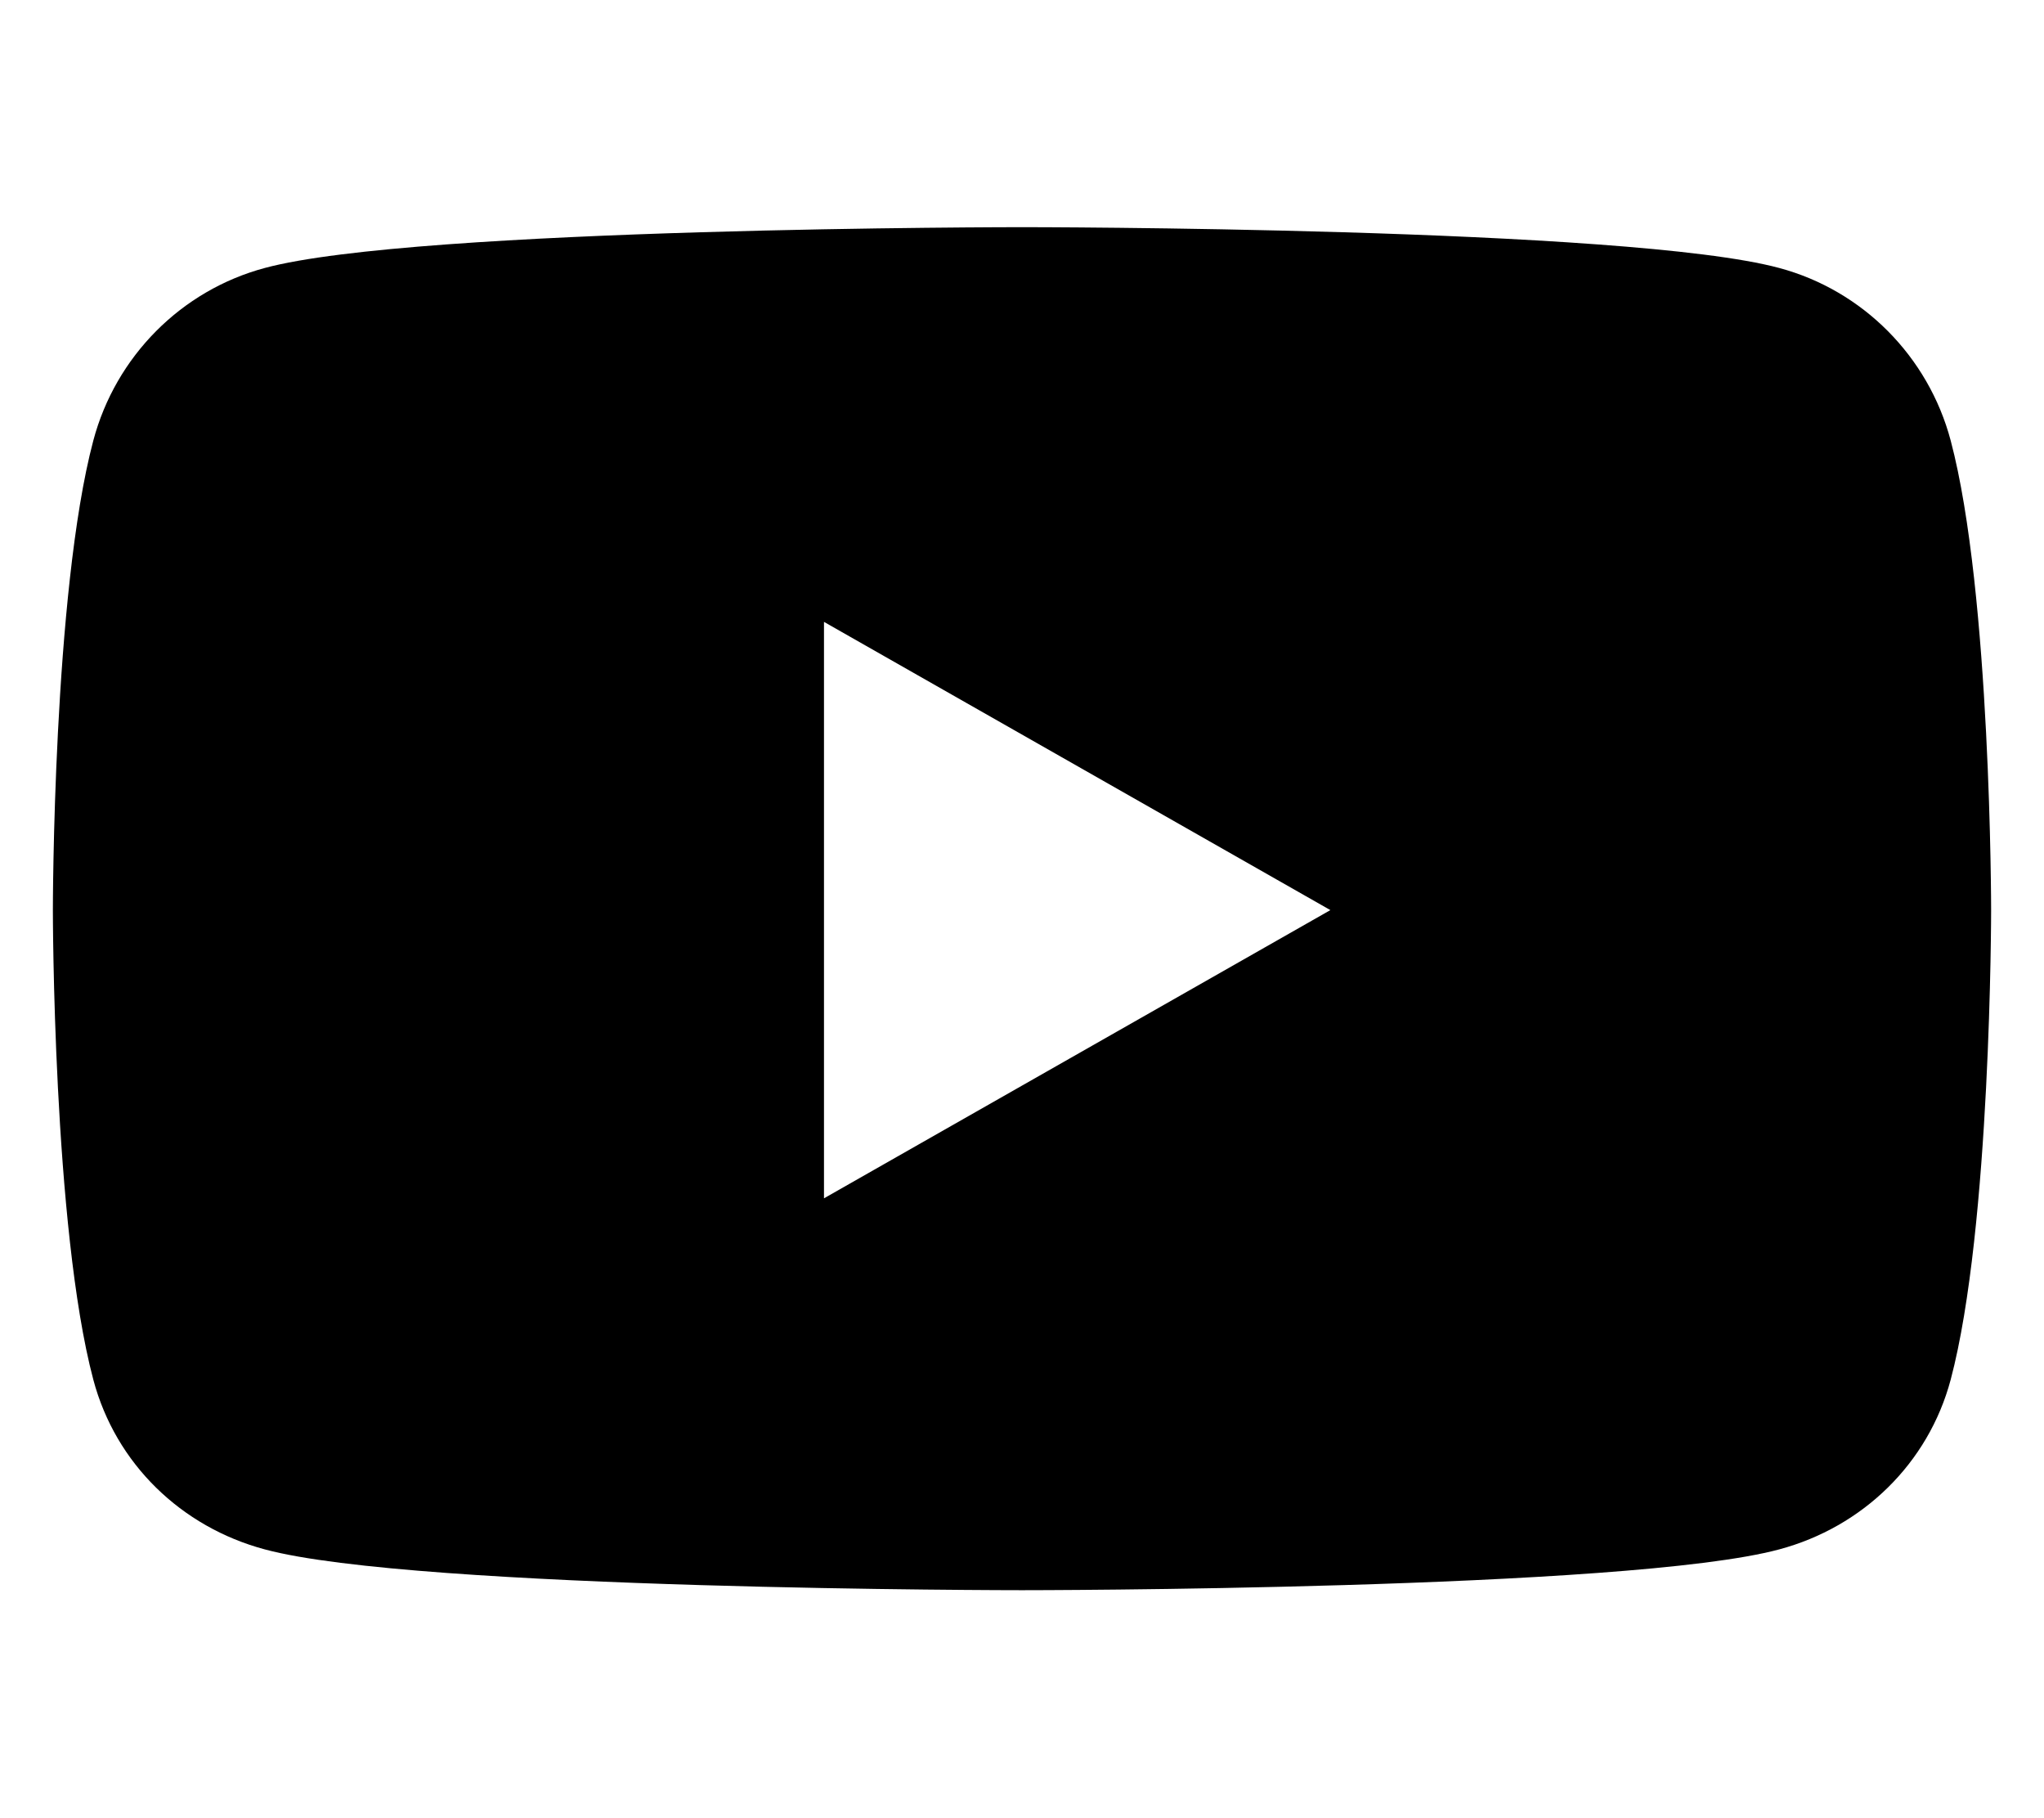
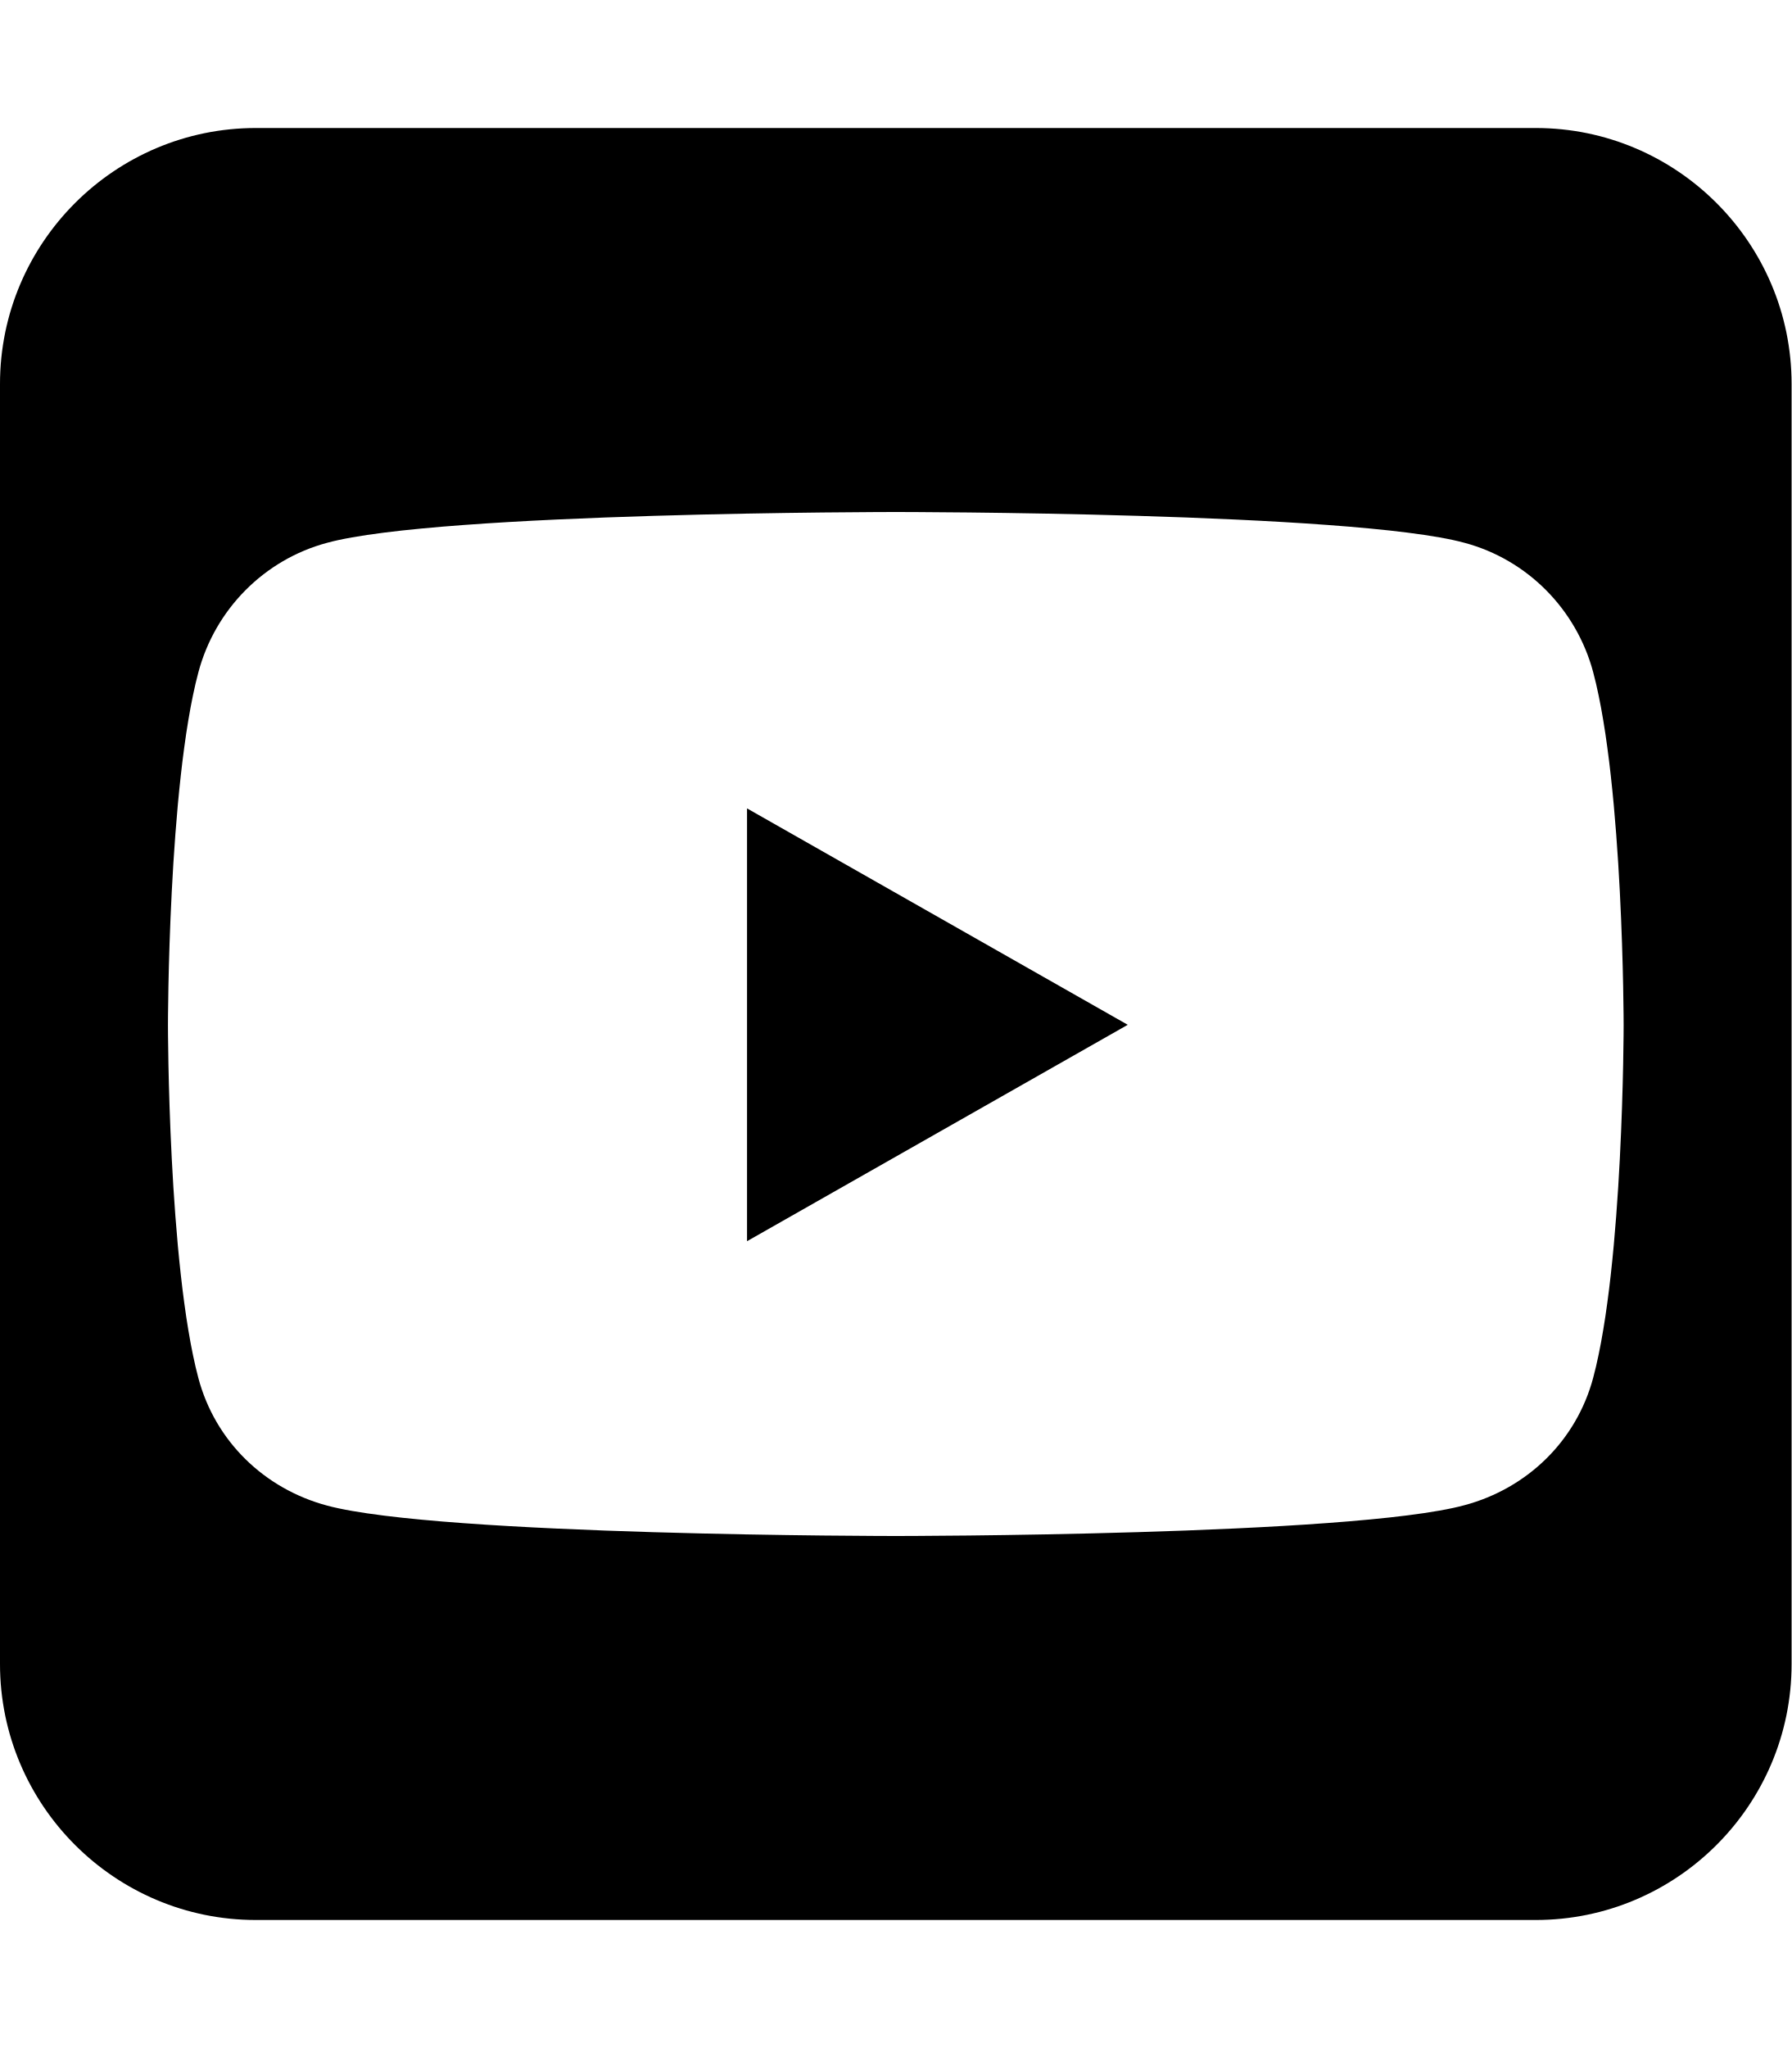
- <svg xmlns="http://www.w3.org/2000/svg" viewBox="0 0 576 512">
-   <path d="M549.7 124.1c-6.3-23.7-24.8-42.3-48.3-48.6C458.8 64 288 64 288 64S117.2 64 74.6 75.5c-23.5 6.3-42 24.9-48.3 48.6-11.4 42.9-11.4 132.3-11.4 132.3s0 89.4 11.4 132.3c6.3 23.7 24.8 41.5 48.3 47.8C117.2 448 288 448 288 448s170.8 0 213.4-11.5c23.5-6.3 42-24.2 48.3-47.8 11.4-42.9 11.4-132.3 11.4-132.3s0-89.4-11.4-132.3zm-317.5 213.5V175.2l142.7 81.2-142.7 81.2z" />
+ <svg xmlns="http://www.w3.org/2000/svg" viewBox="0 0 448 512">
+   <path d="m282 256.2-95.2-54.1v108.2l95.2-54.1zM384 32H64C28.7 32 0 60.7 0 96v320c0 35.3 28.7 64 64 64h320c35.3 0 64-28.7 64-64V96c0-35.3-28.7-64-64-64zm14.4 136.1c7.6 28.6 7.6 88.2 7.6 88.2s0 59.6-7.6 88.1c-4.2 15.8-16.5 27.7-32.2 31.9C337.9 384 224 384 224 384s-113.9 0-142.2-7.6c-15.7-4.2-28-16.1-32.2-31.9-7.6-28.6-7.6-88.2-7.6-88.2s0-59.7 7.6-88.2c4.2-15.8 16.5-28.2 32.2-32.4C110.1 128 224 128 224 128s113.9 0 142.2 7.7c15.7 4.2 28 16.6 32.2 32.4z" />
</svg>
